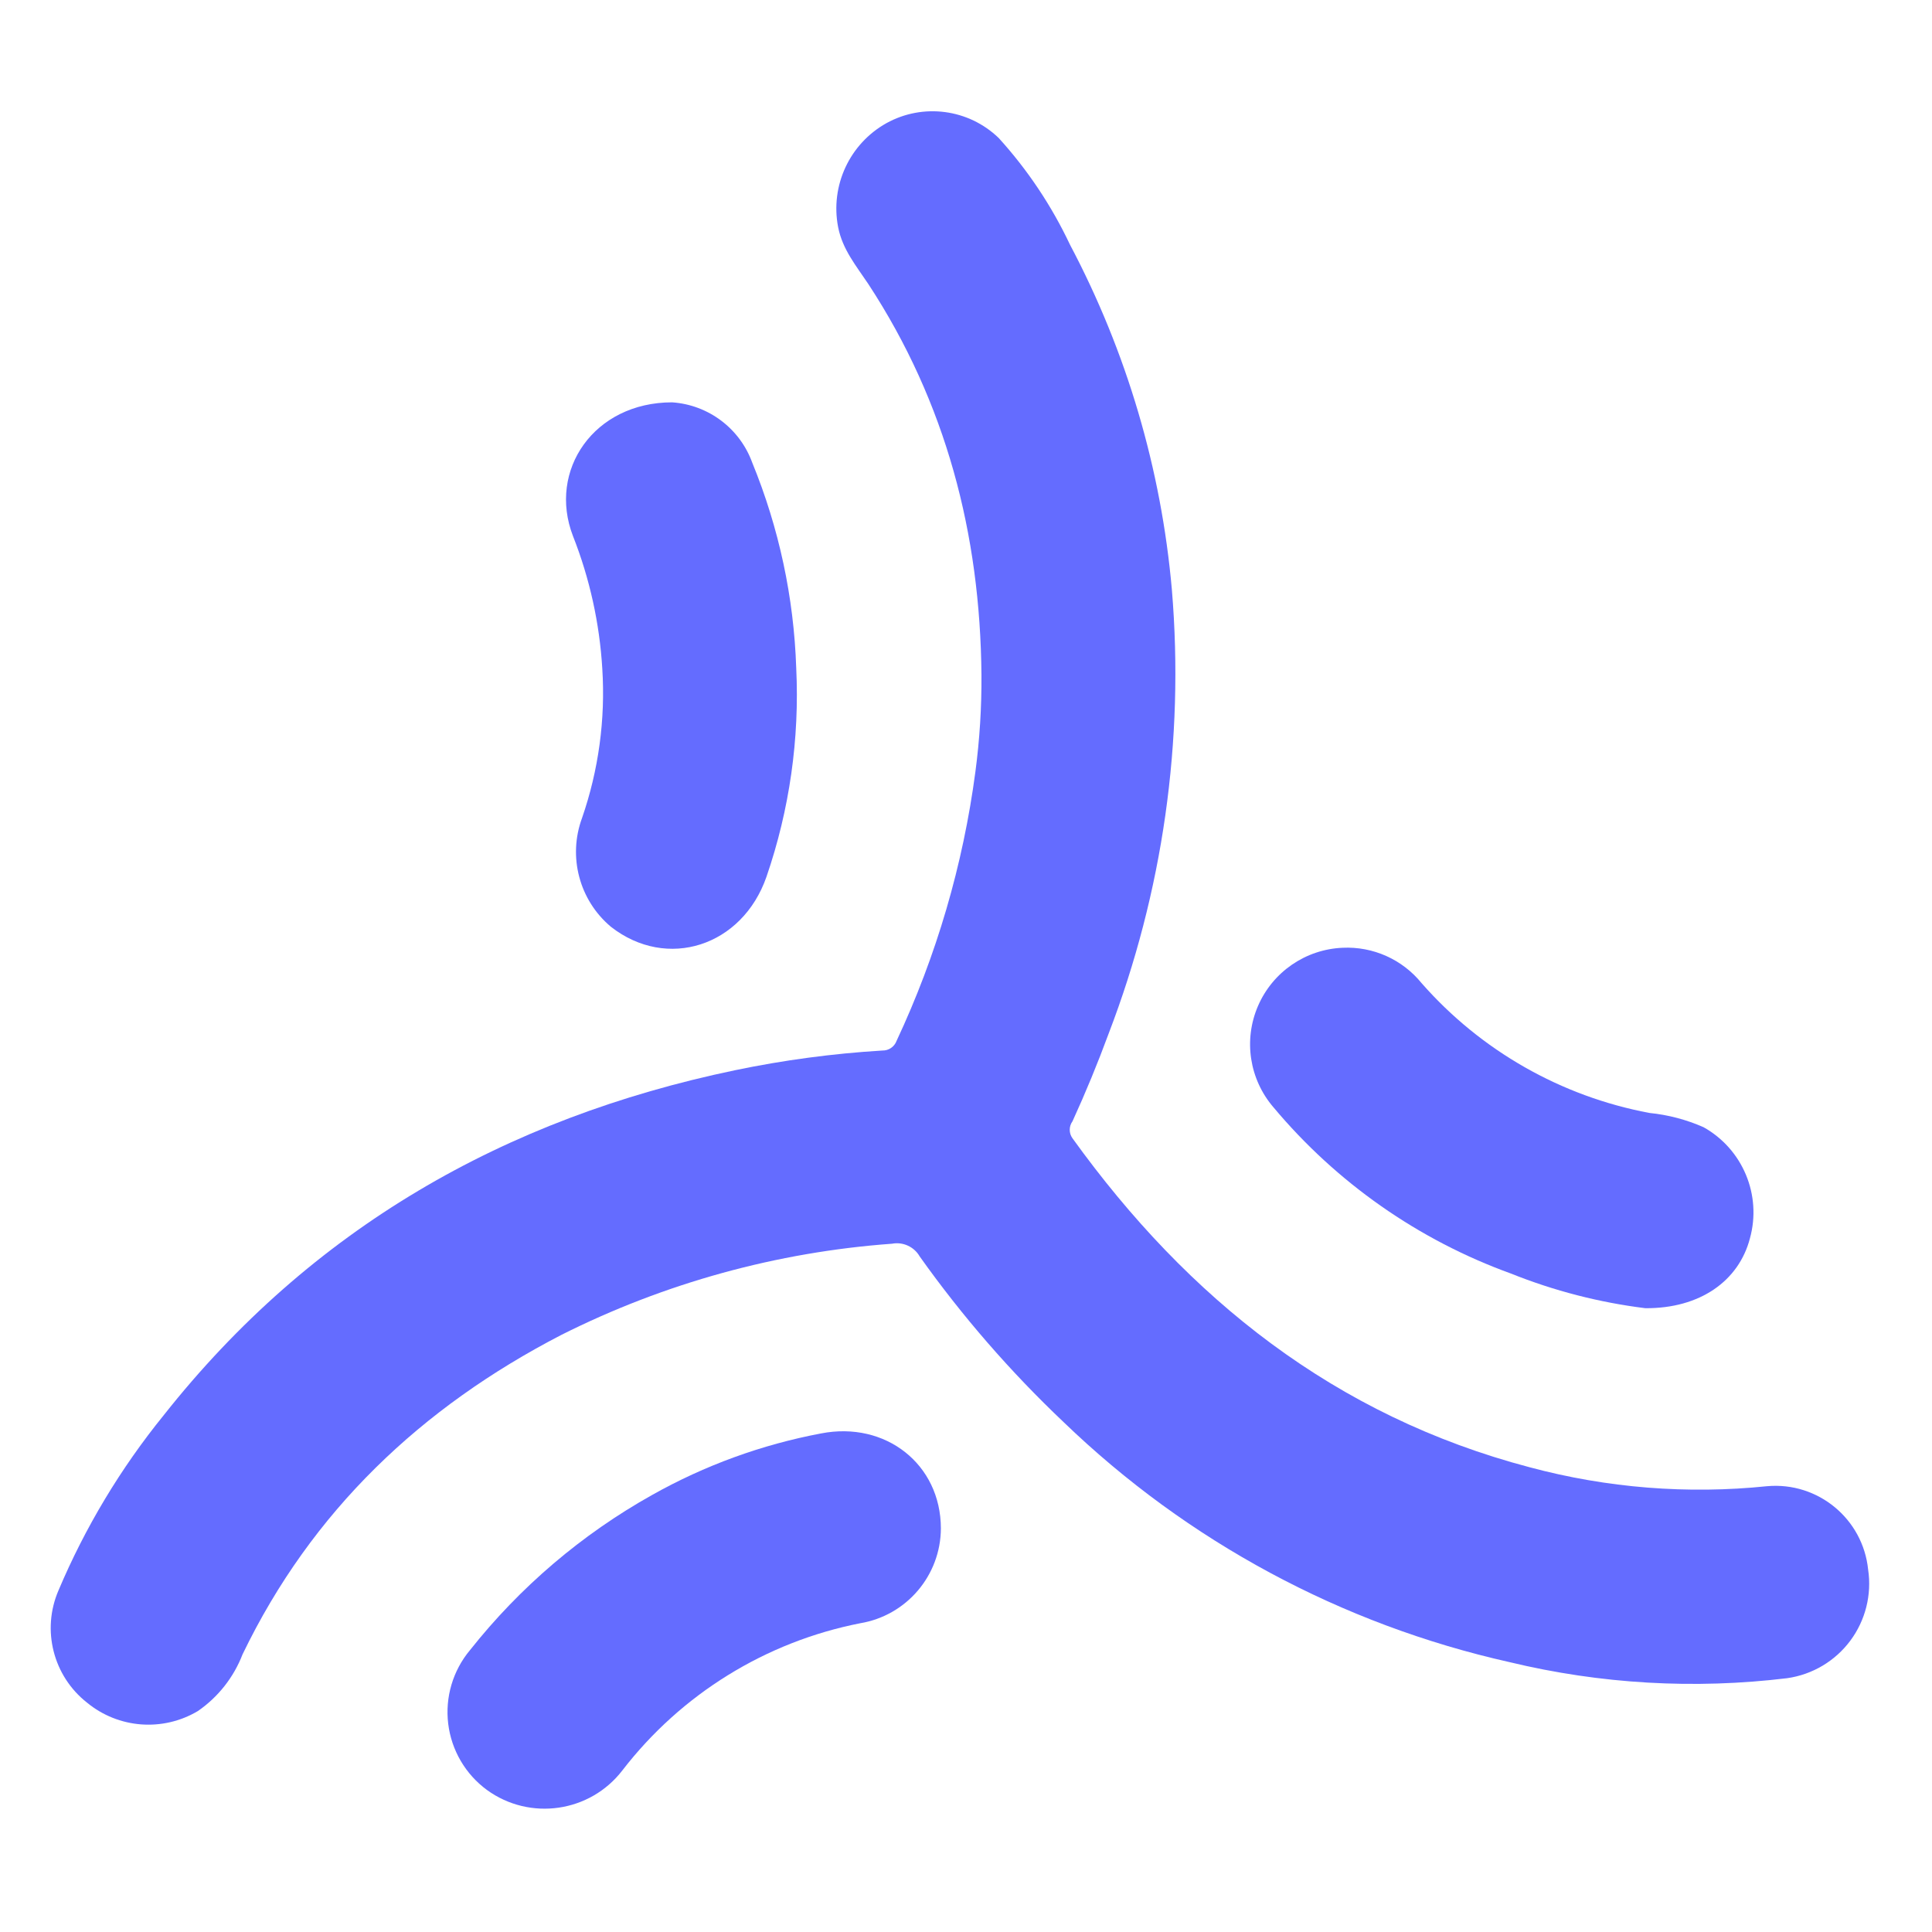
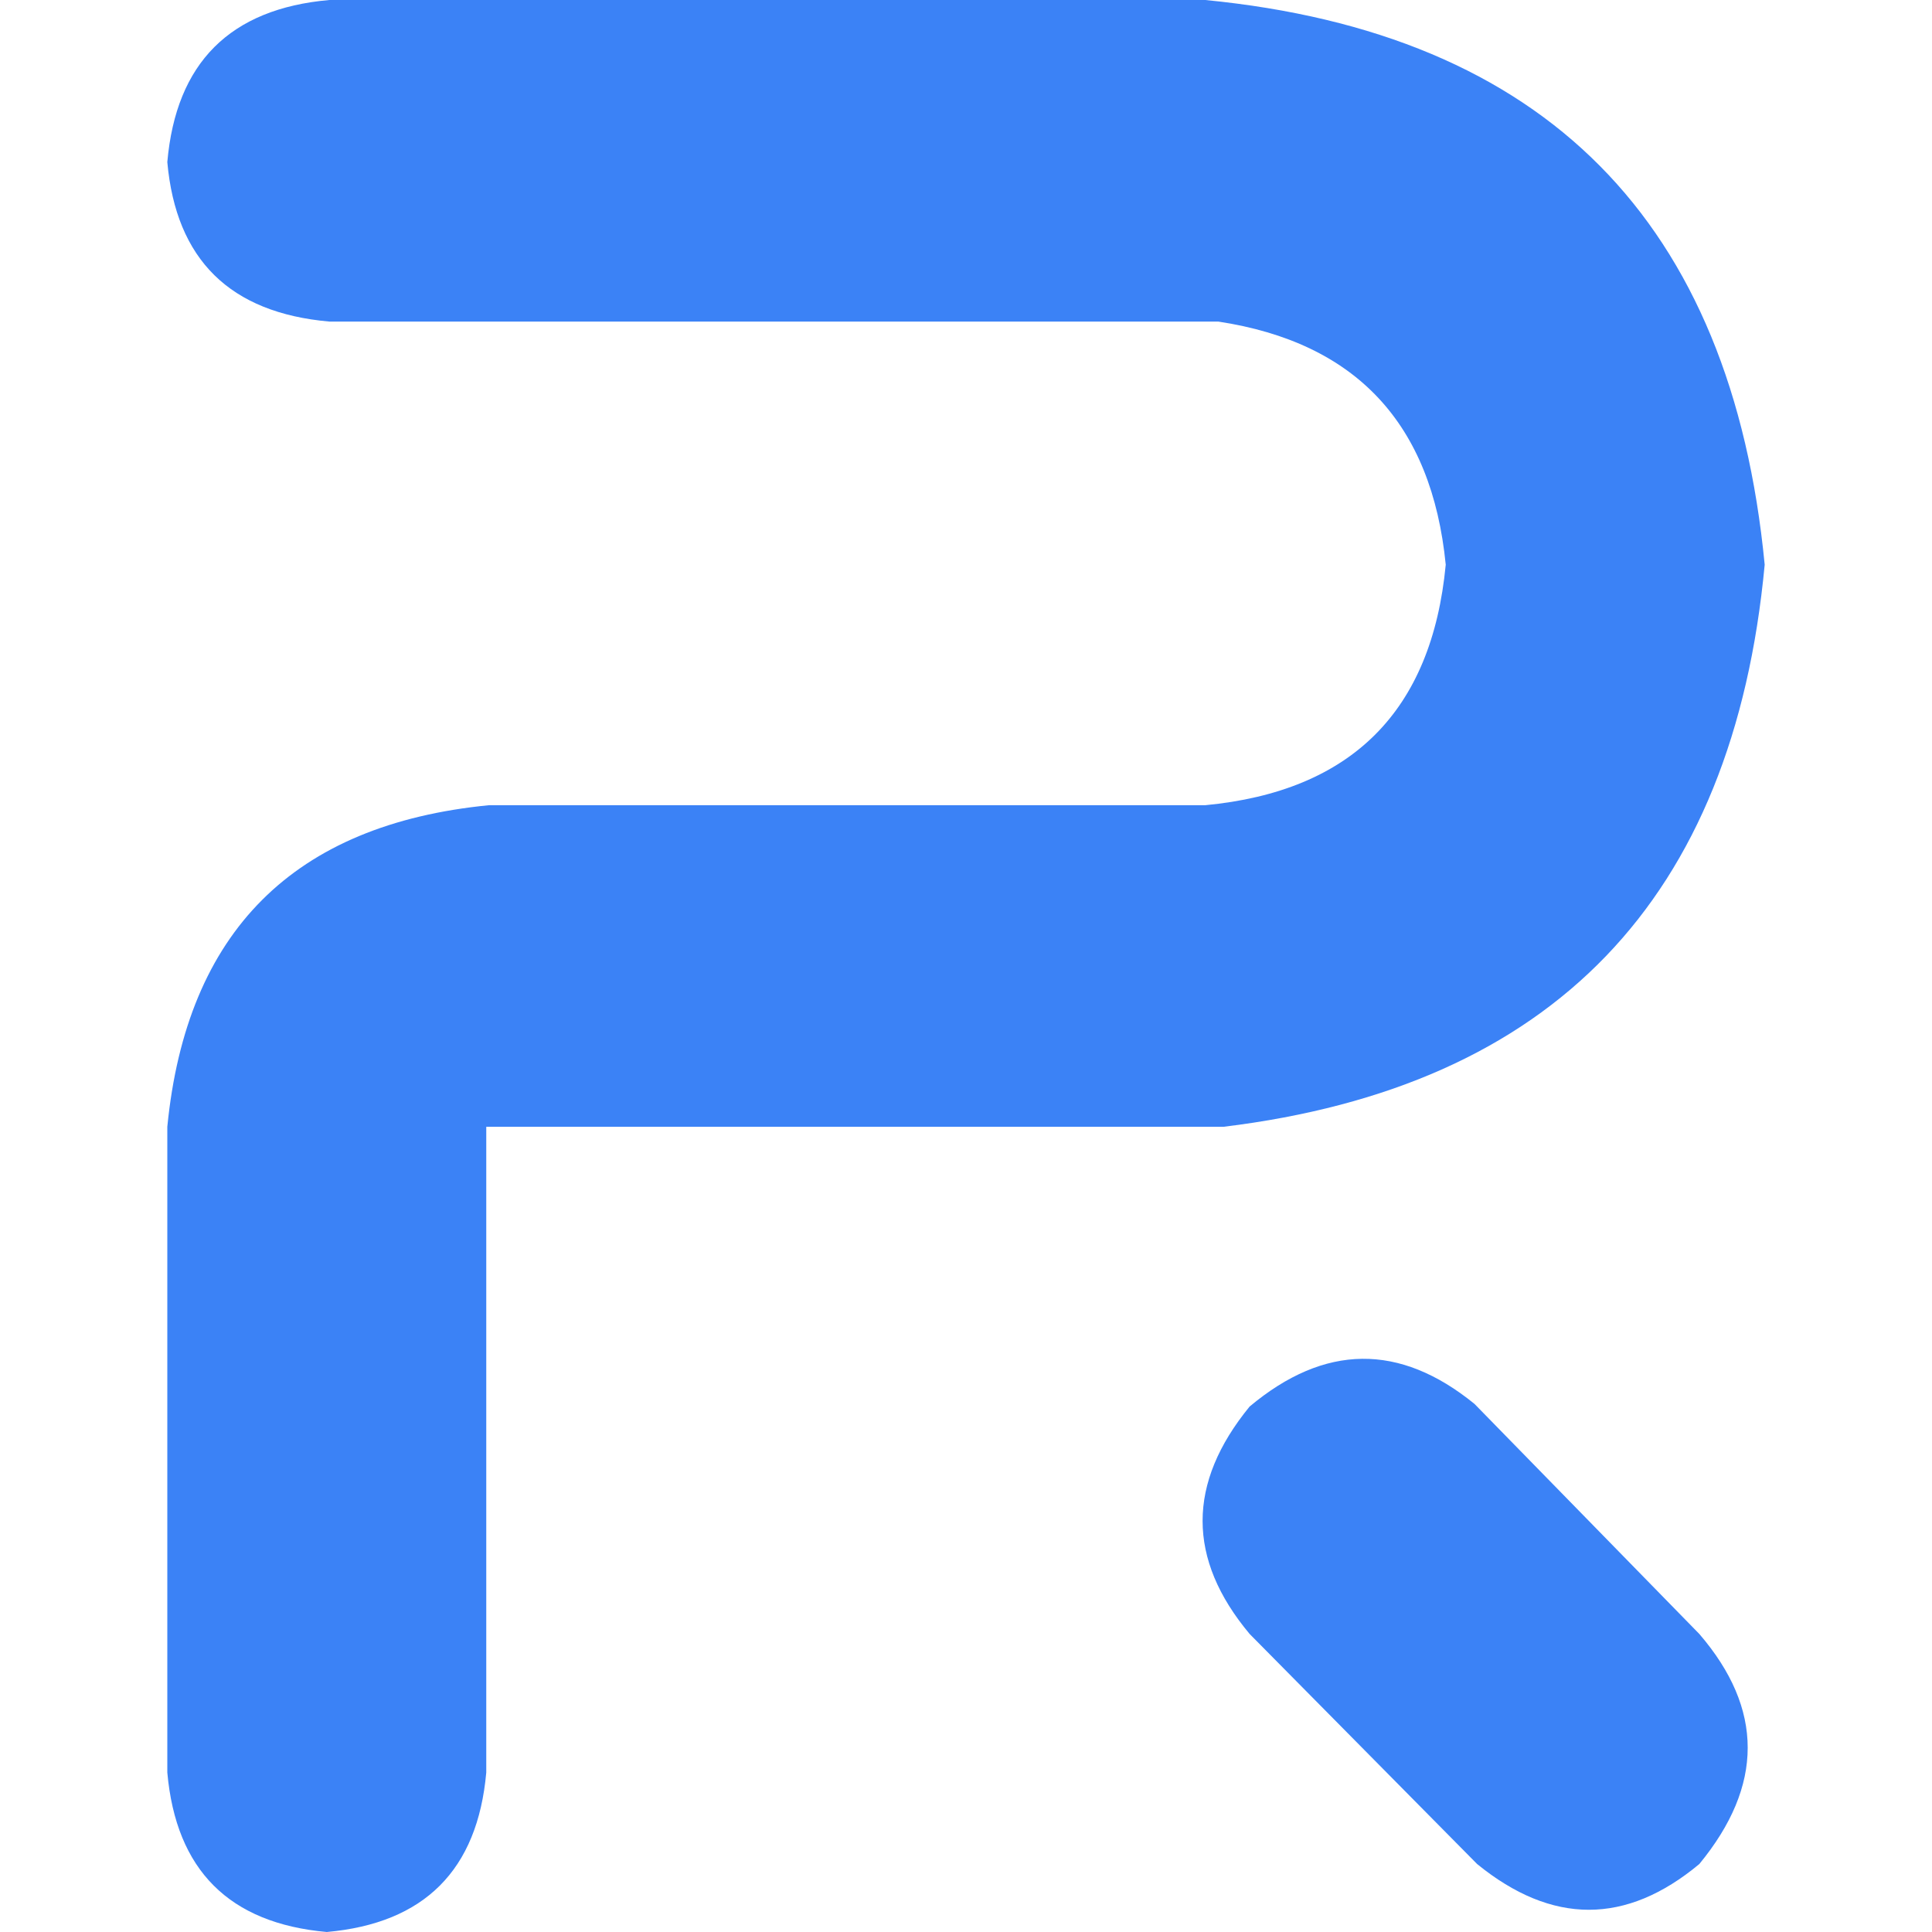
- <svg xmlns="http://www.w3.org/2000/svg" viewBox="0 0 160 160">
-   <path d="M81.28 55.9c-.1-11.67-2.93-22.55-9.37-32.38-1-1.5-2.14-2.86-2.5-4.71a8.1 8.1 0 014-8.61 7.89 7.89 0 019.3 1.23 35.999 35.999 0 015.9 8.83 75.18 75.18 0 018.44 28.58 83.211 83.211 0 01-5.23 36.74 102.983 102.983 0 01-3 7.28 1.2 1.2 0 000 1.41c9.58 13.3 21.76 23 37.85 27.24a54.37 54.37 0 0019.68 1.57 7.72 7.72 0 018.36 6.9 7.903 7.903 0 01-6.7 9 64.744 64.744 0 01-23-1.33 77.68 77.68 0 01-36.93-19.88 93.628 93.628 0 01-11.91-13.71 2.18 2.18 0 00-2.3-1.06 72.744 72.744 0 00-27.38 7.55c-11.6 6-20.67 14.58-26.4 26.45a10.134 10.134 0 01-3.7 4.7 8 8 0 01-9.19-.7 7.86 7.86 0 01-2.36-9.28 60.324 60.324 0 018.72-14.52c12.2-15.43 28.21-24.59 47.32-28.57A85.085 85.085 0 0173.07 87c.524.015 1-.307 1.18-.8a76.06 76.06 0 006.53-22.3c.351-2.652.518-5.325.5-8z" fill="#646cff" />
-   <path d="M136.26 108.34a44.742 44.742 0 01-11.13-2.87 46.108 46.108 0 01-19.66-13.76 8 8 0 015.72-13.22 7.93 7.93 0 016.54 2.93 33.27 33.27 0 0018.87 10.75c1.546.155 3.058.553 4.48 1.18a8.08 8.08 0 013.84 9.21c-.92 3.52-4.13 5.81-8.66 5.78zm-80.6-75.02a7.61 7.61 0 016.64 5 49.139 49.139 0 013.64 17 46.33 46.33 0 01-2.46 17.28c-2 5.77-8.24 7.79-12.89 4.15a8.1 8.1 0 01-2.39-9 31.679 31.679 0 001.68-12.36 35.77 35.77 0 00-2.43-11c-2.1-5.45 1.75-11.07 8.21-11.07zm22.26 93.25a8 8 0 01-6.68 7.86 32.88 32.88 0 00-19.7 12.19 8.13 8.13 0 01-11.21 1.62 8 8 0 01-1.41-11.58A51.043 51.043 0 0154 123.81a45.842 45.842 0 0114-5.1c5.35-1.04 9.91 2.56 9.92 7.86z" fill="#646cff" />
+ <svg xmlns="http://www.w3.org/2000/svg" t="1759823160280" class="icon" viewBox="0 0 1024 1024" version="1.1" p-id="35635" id="mx_n_1759823160282" width="200" height="200">
+   <path d="M781.51 744.1q-59.58-48.5-119.17 1.38-49.88 60.97 0 120.56L782.9 987.97q59.58 48.5 117.78 0 51.27-62.35 0-121.93L781.51 744.1zM638.79 0h-464.2Q95.61 6.93 88.68 85.91q6.93 77.6 85.91 84.53h471.13q109.46 16.62 120.55 128.86-11.09 116.4-127.48 127.48H259.12q-155.2 15.24-170.44 170.44h559.81q261.89-31.87 286.83-297.92Q908.99 26.33 638.79 0zM88.68 597.22v342.25q6.93 77.6 84.53 84.53 77.59-6.93 84.52-84.53V597.22H88.68z" fill="#3b82f6" p-id="35636" />
</svg>
